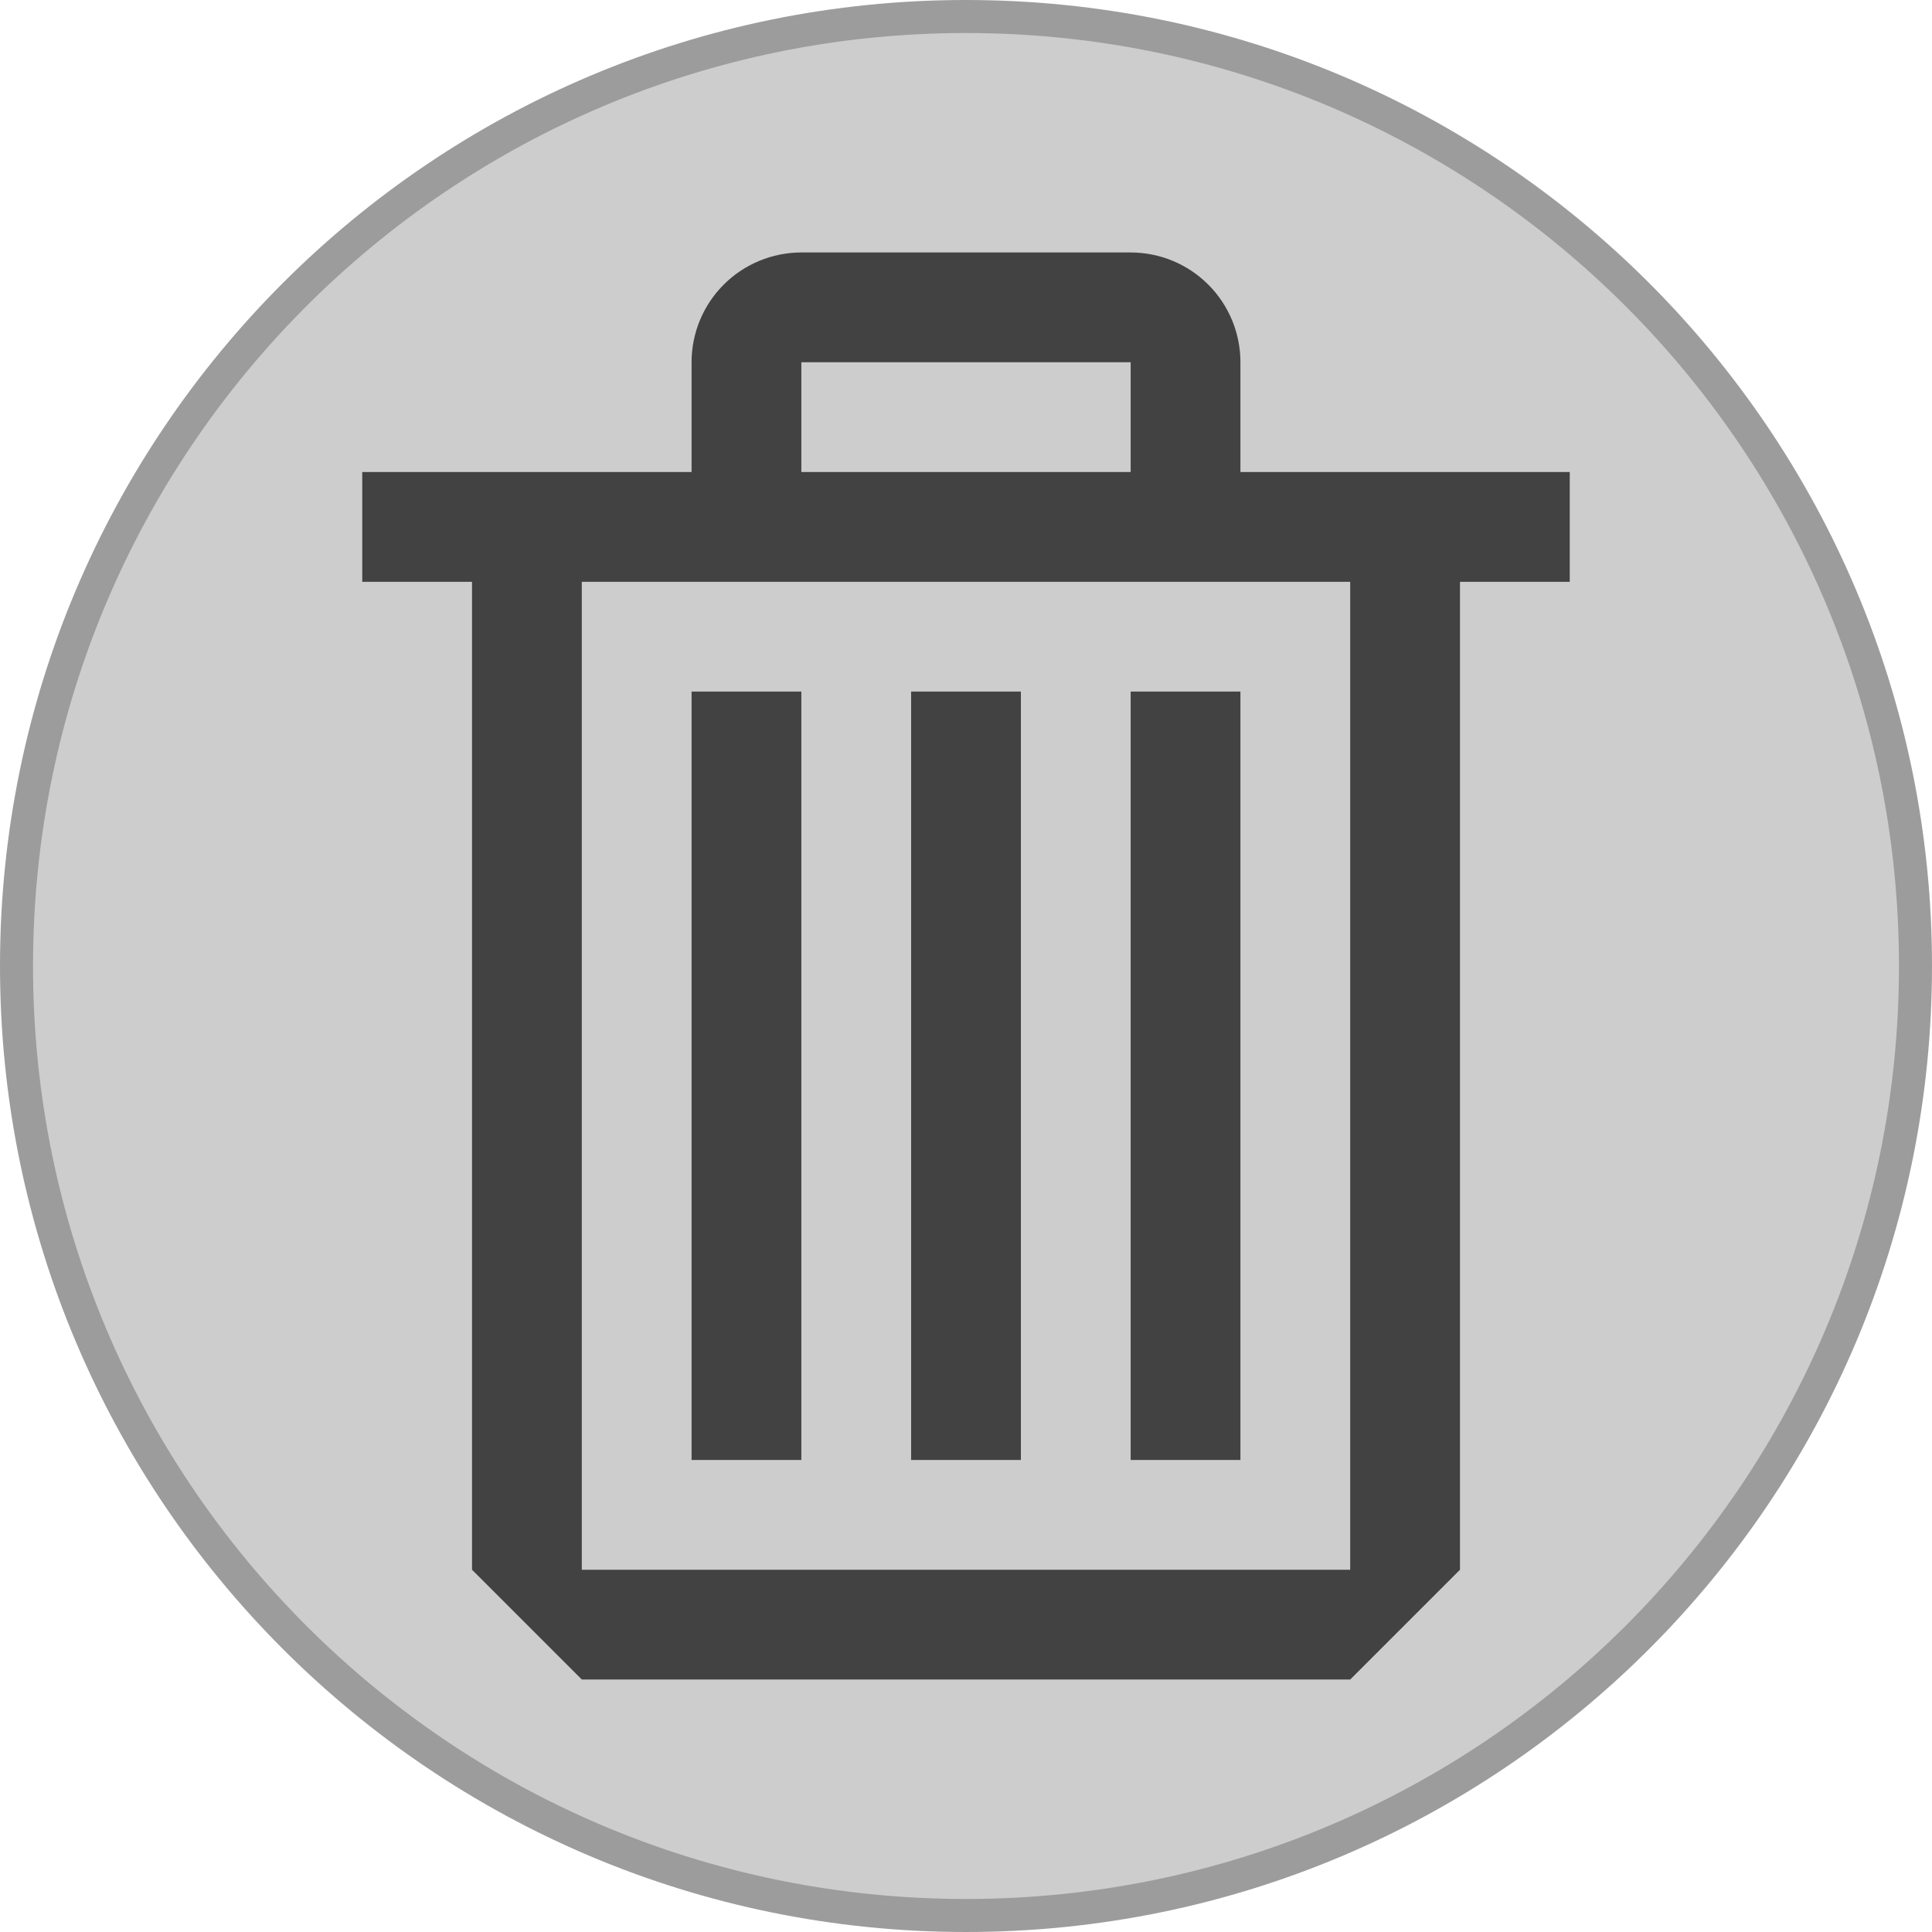
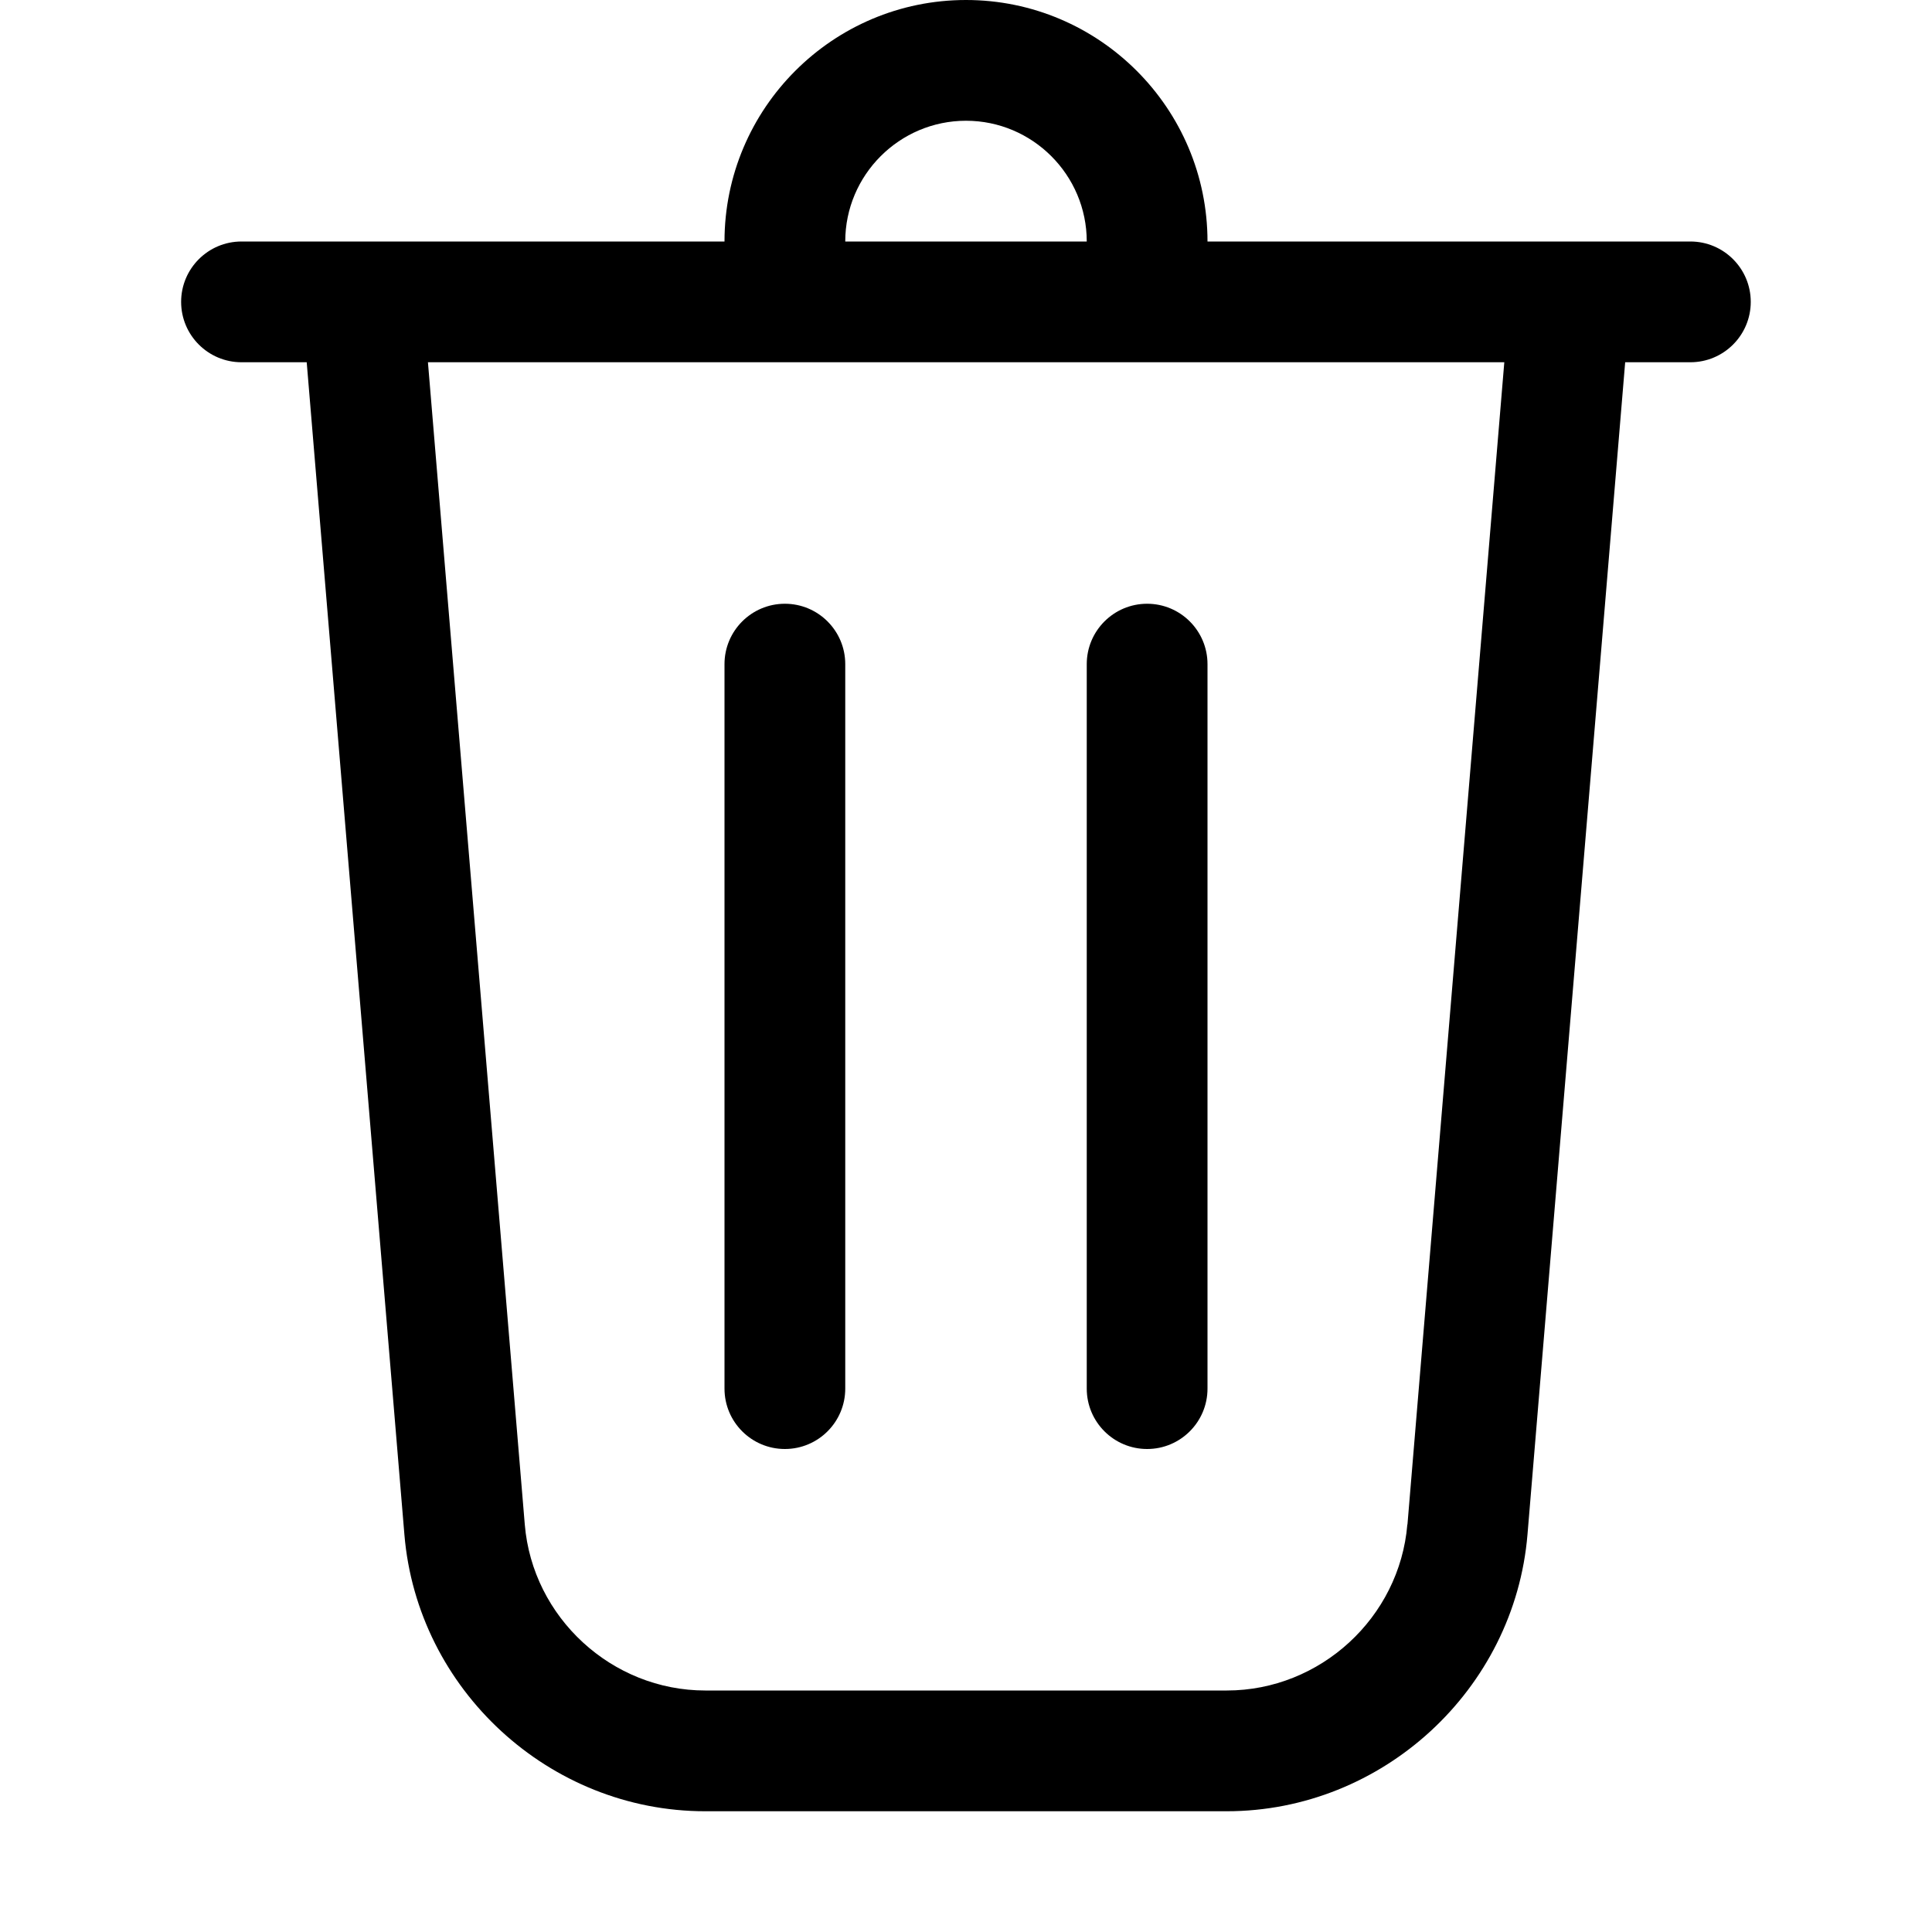
- <svg xmlns="http://www.w3.org/2000/svg" width="400" height="400" viewBox="0 0 400 400" fill="none" version="1.1" id="svg4">
-   <defs id="defs8" />
-   <ellipse style="fill:#9c9c9c;fill-opacity:0.502;stroke:#9c9c9c;stroke-width:6.838;stroke-linecap:round;stroke-linejoin:round;stroke-miterlimit:10;stroke-dasharray:none;stroke-dashoffset:3.402;stroke-opacity:1;stop-color:#000000" id="path848" cx="200" cy="200" rx="196.581" ry="196.581" />
-   <path fill-rule="evenodd" clip-rule="evenodd" d="M 256.818,97.727 H 302.273 325 v 22.727 h -22.727 v 204.546 l -22.727,22.727 H 120.455 L 97.727,325 V 120.454 H 75 V 97.727 h 68.182 v -22.727 c 0,-6.028 2.393,-11.81 6.656,-16.072 4.262,-4.262 10.044,-6.656 16.072,-6.656 h 68.182 c 6.028,0 11.81,2.393 16.072,6.656 4.262,4.262 6.655,10.044 6.655,16.072 z m -22.726,-22.727 h -68.182 v 22.727 h 68.182 z M 120.455,325 H 279.545 V 120.454 H 120.455 Z m 45.455,-181.819 h -22.727 v 159.091 h 22.727 z m 22.727,0 h 22.727 v 159.091 h -22.727 z m 45.455,0 h 22.726 v 159.091 h -22.726 z" fill="#424242" id="path2" style="stroke-width:22.727" />
+ <svg xmlns="http://www.w3.org/2000/svg" width="16" height="16" viewBox="0 0 16 16" fill="currentColor">
+   <path d="M14 2H10C10 0.897 9.103 0 8 0C6.897 0 6 0.897 6 2H2C1.724 2 1.5 2.224 1.5 2.5C1.5 2.776 1.724 3 2 3H2.54L3.349 12.708C3.456 13.994 4.55 15 5.84 15H10.159C11.449 15 12.543 13.993 12.65 12.708L13.459 3H13.999C14.275 3 14.499 2.776 14.499 2.5C14.499 2.224 14.275 2 13.999 2H14ZM8 1C8.551 1 9 1.449 9 2H7C7 1.449 7.449 1 8 1ZM11.655 12.625C11.591 13.396 10.934 14 10.16 14H5.841C5.067 14 4.41 13.396 4.346 12.625L3.544 3H12.458L11.656 12.625H11.655ZM7 5.5V11.5C7 11.776 6.776 12 6.5 12C6.224 12 6 11.776 6 11.5V5.5C6 5.224 6.224 5 6.5 5C6.776 5 7 5.224 7 5.5ZM10 5.5V11.5C10 11.776 9.776 12 9.5 12C9.224 12 9 11.776 9 11.5V5.5C9 5.224 9.224 5 9.5 5C9.776 5 10 5.224 10 5.5Z" />
</svg>
